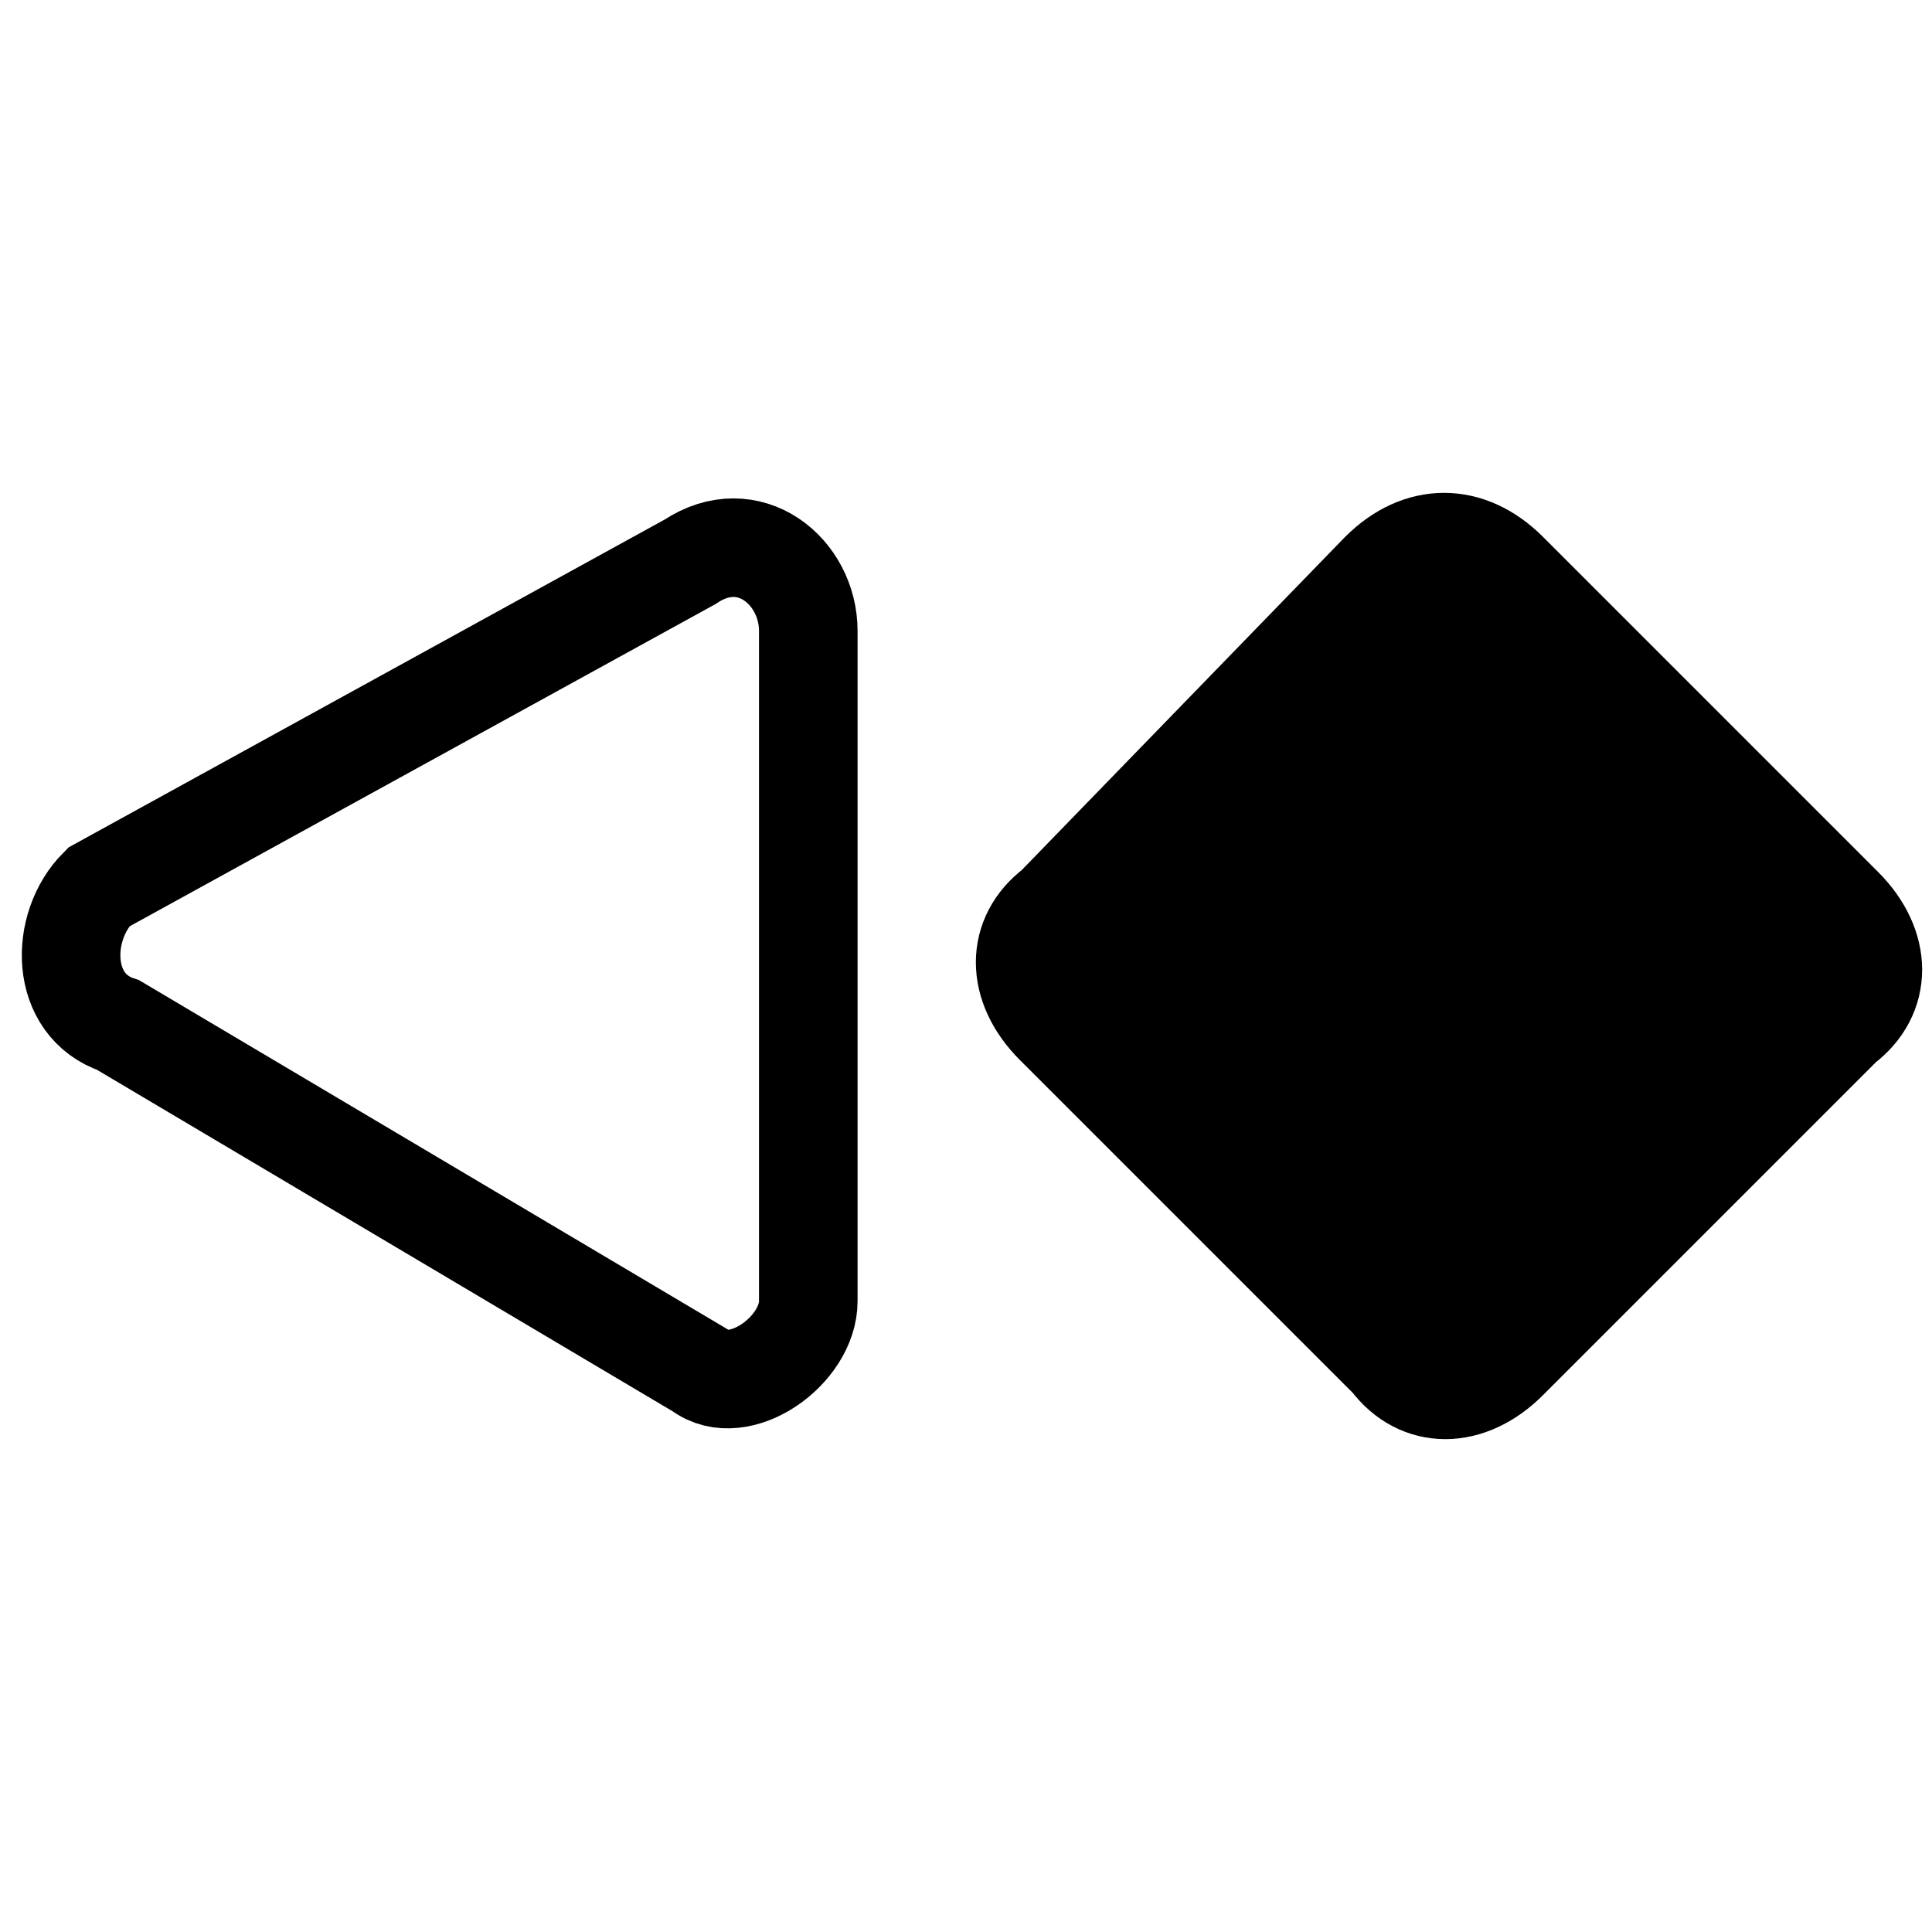
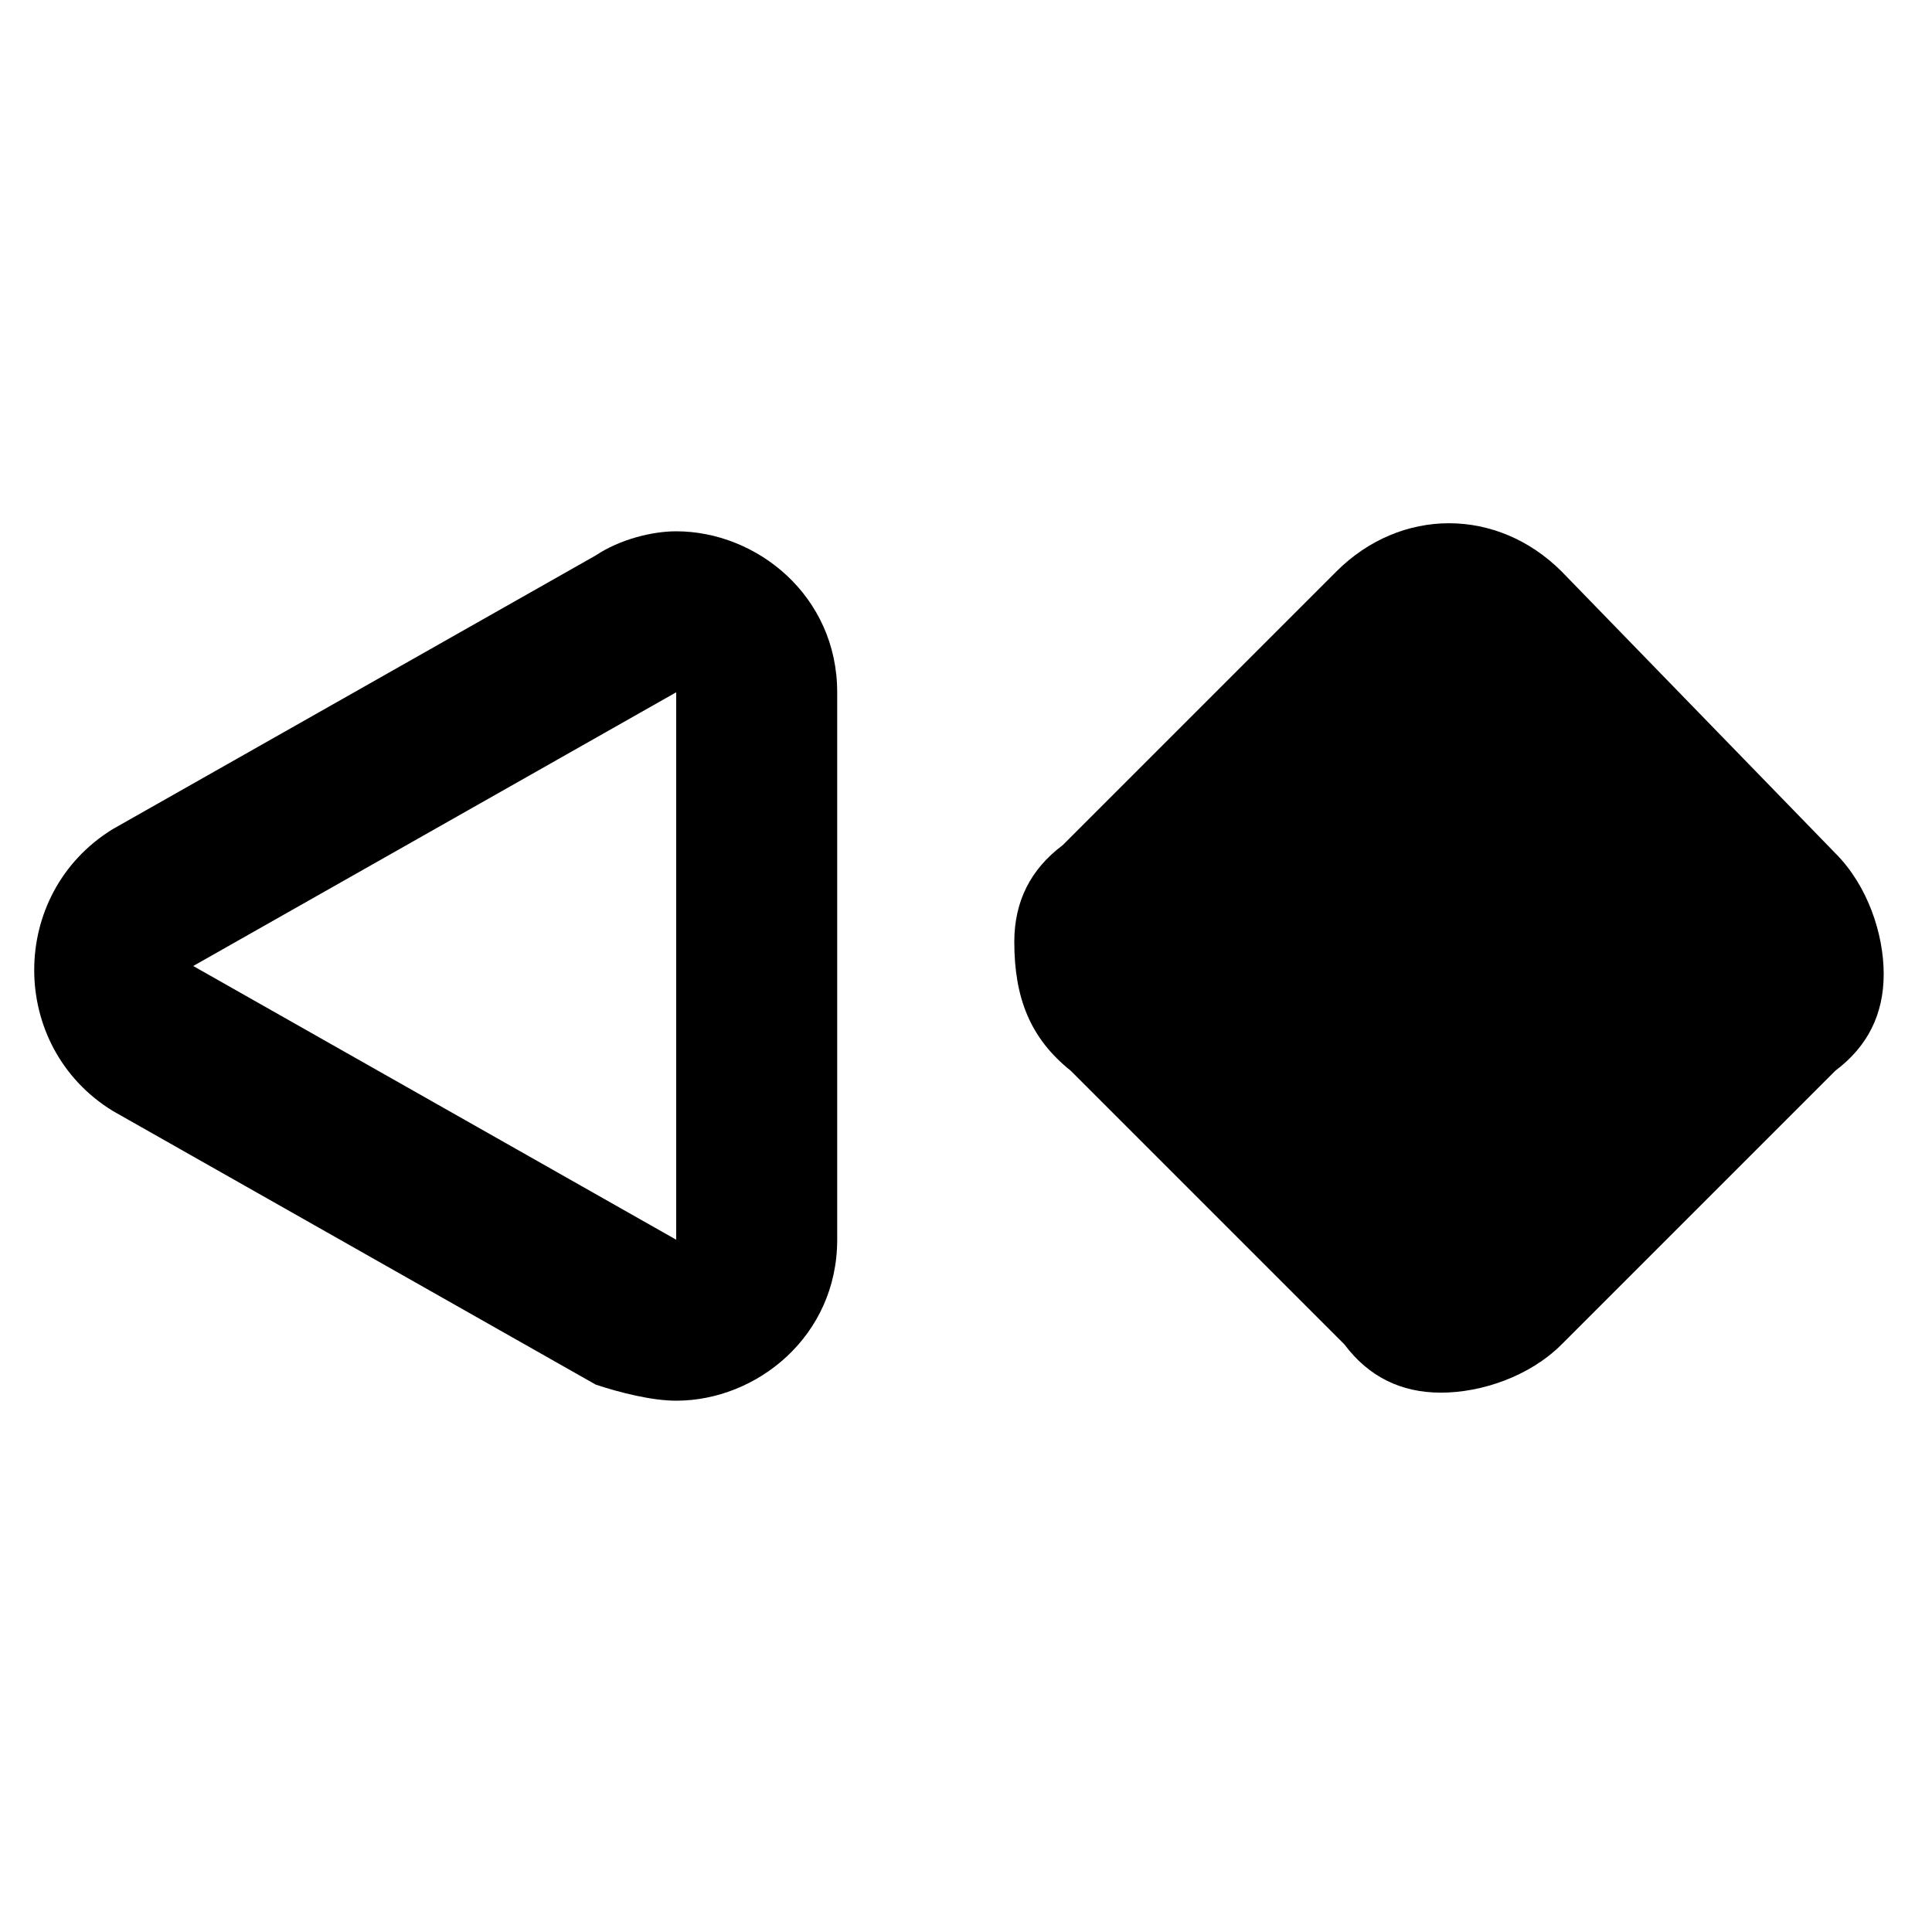
- <svg xmlns="http://www.w3.org/2000/svg" version="1.1" id="Layer_1" x="0px" y="0px" viewBox="0 0 19.6 19.6" style="enable-background:new 0 0 19.6 19.6;" xml:space="preserve">
+ <svg xmlns="http://www.w3.org/2000/svg" version="1.1" id="Layer_2" x="0px" y="0px" viewBox="0 0 24 24" style="enable-background:new 0 0 24 24;" xml:space="preserve">
  <style type="text/css">
	.st0{fill:none;}
- 	.st1{fill:none;stroke:#000000;stroke-miterlimit:10;}
- 	.st2{stroke:#000000;stroke-miterlimit:10;}
</style>
-   <g id="Layer_2_2_">
- </g>
+   <g>
+     <path d="M13.3,13.3l3.4,3.4c0.3,0.4,0.7,0.6,1.2,0.6c0.5,0,1.1-0.2,1.5-0.6l3.4-3.4c0.4-0.3,0.6-0.7,0.6-1.2c0-0.5-0.2-1.1-0.6-1.5   l-3.4-3.5l0,0c-0.4-0.4-0.9-0.6-1.4-0.6c-0.5,0-1,0.2-1.4,0.6l-3.4,3.4c-0.4,0.3-0.6,0.7-0.6,1.2C12.6,12.4,12.8,12.9,13.3,13.3z" />
+     <path d="M8.4,15.4l-3-1.7l-3-1.7l3-1.7l3-1.7l0,3.4L8.4,15.4 M8.4,17.4c1,0,2-0.8,2-2l0-3.4l0-3.4c0-1.2-1-2-2-2   c-0.3,0-0.7,0.1-1,0.3l-3,1.7l-3,1.7c-1.3,0.8-1.3,2.7,0,3.5l3,1.7l3,1.7C7.7,17.3,8.1,17.4,8.4,17.4L8.4,17.4z" />
+   </g>
  <g id="Layer_2_3_">
-     <rect class="st0" width="19.6" height="19.6" />
-   </g>
-   <g>
-     <path class="st1" d="M1.2,10.4l5.9,3.5c0.4,0.3,1.1-0.2,1.1-0.7V6.4c0-0.6-0.6-1.1-1.2-0.7L1,9C0.6,9.4,0.6,10.2,1.2,10.4z" />
-     <path class="st2" d="M15.3,5.8l3.4,3.4c0.4,0.4,0.4,0.9,0,1.2l-3.4,3.4c-0.4,0.4-0.9,0.4-1.2,0l-3.4-3.4c-0.4-0.4-0.4-0.9,0-1.2   L14,5.8C14.4,5.4,14.9,5.4,15.3,5.8z" />
+     <rect x="0" y="0" class="st0" width="24" height="24" />
  </g>
</svg>
